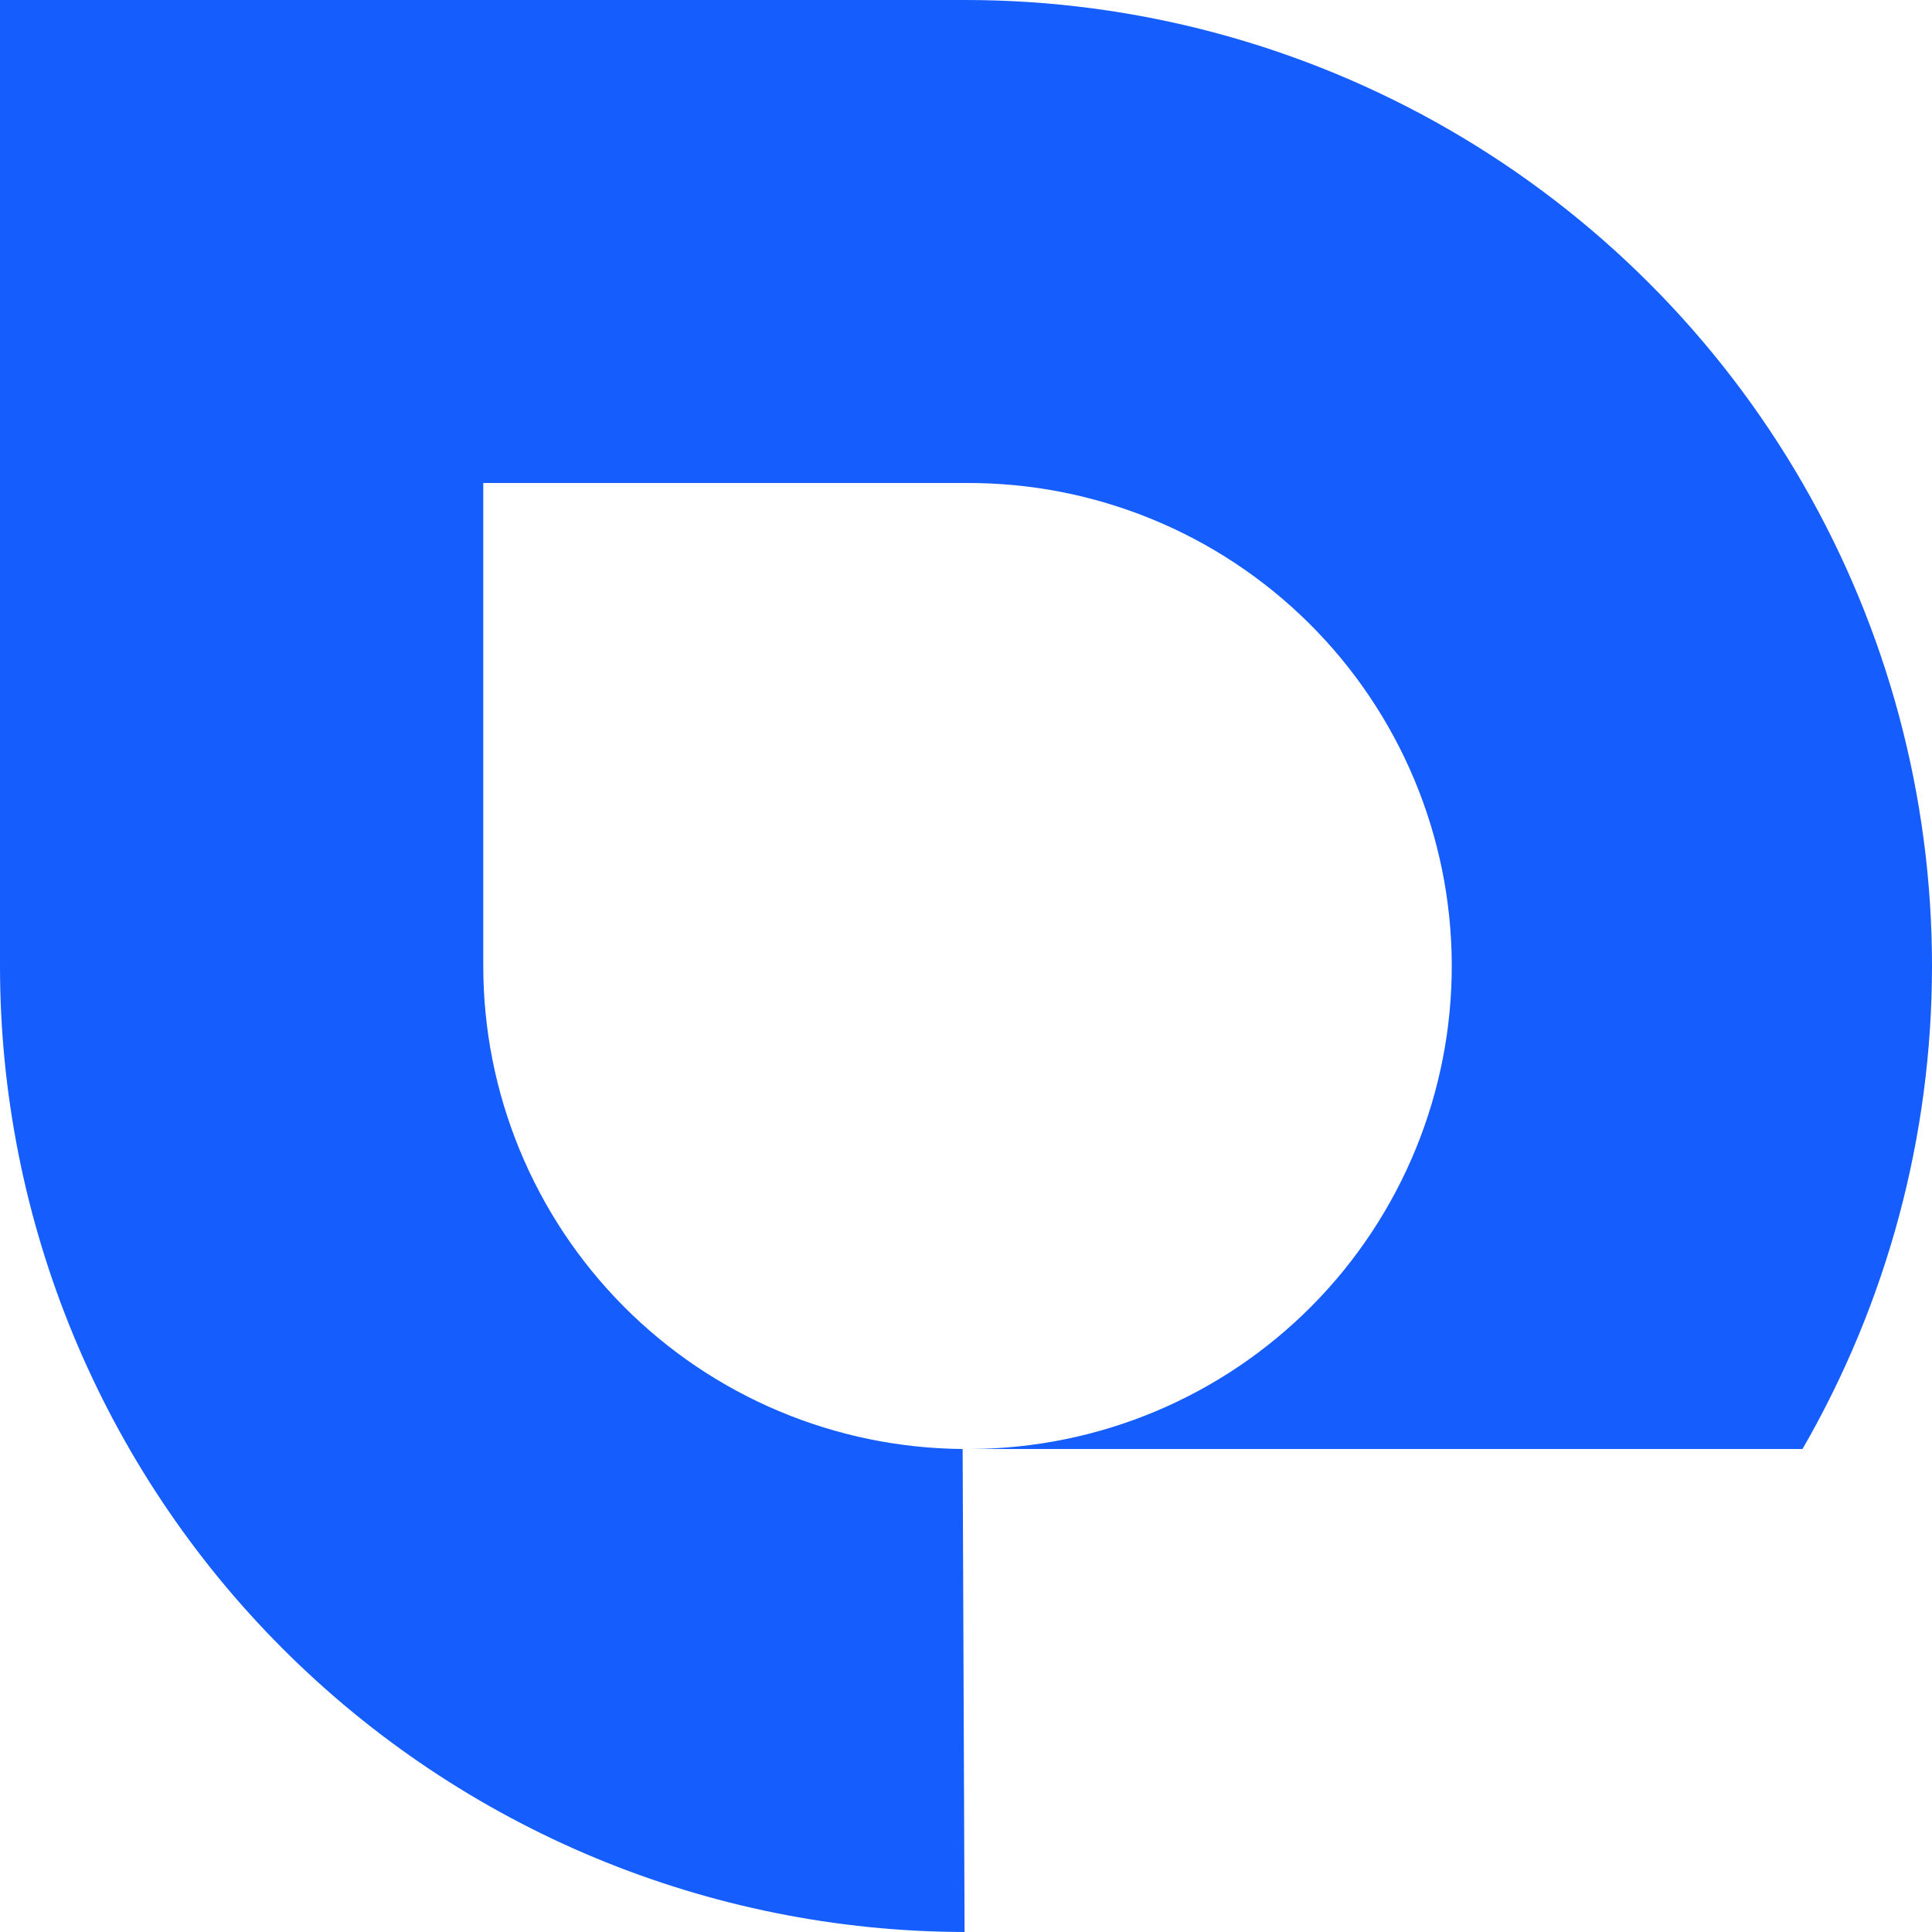
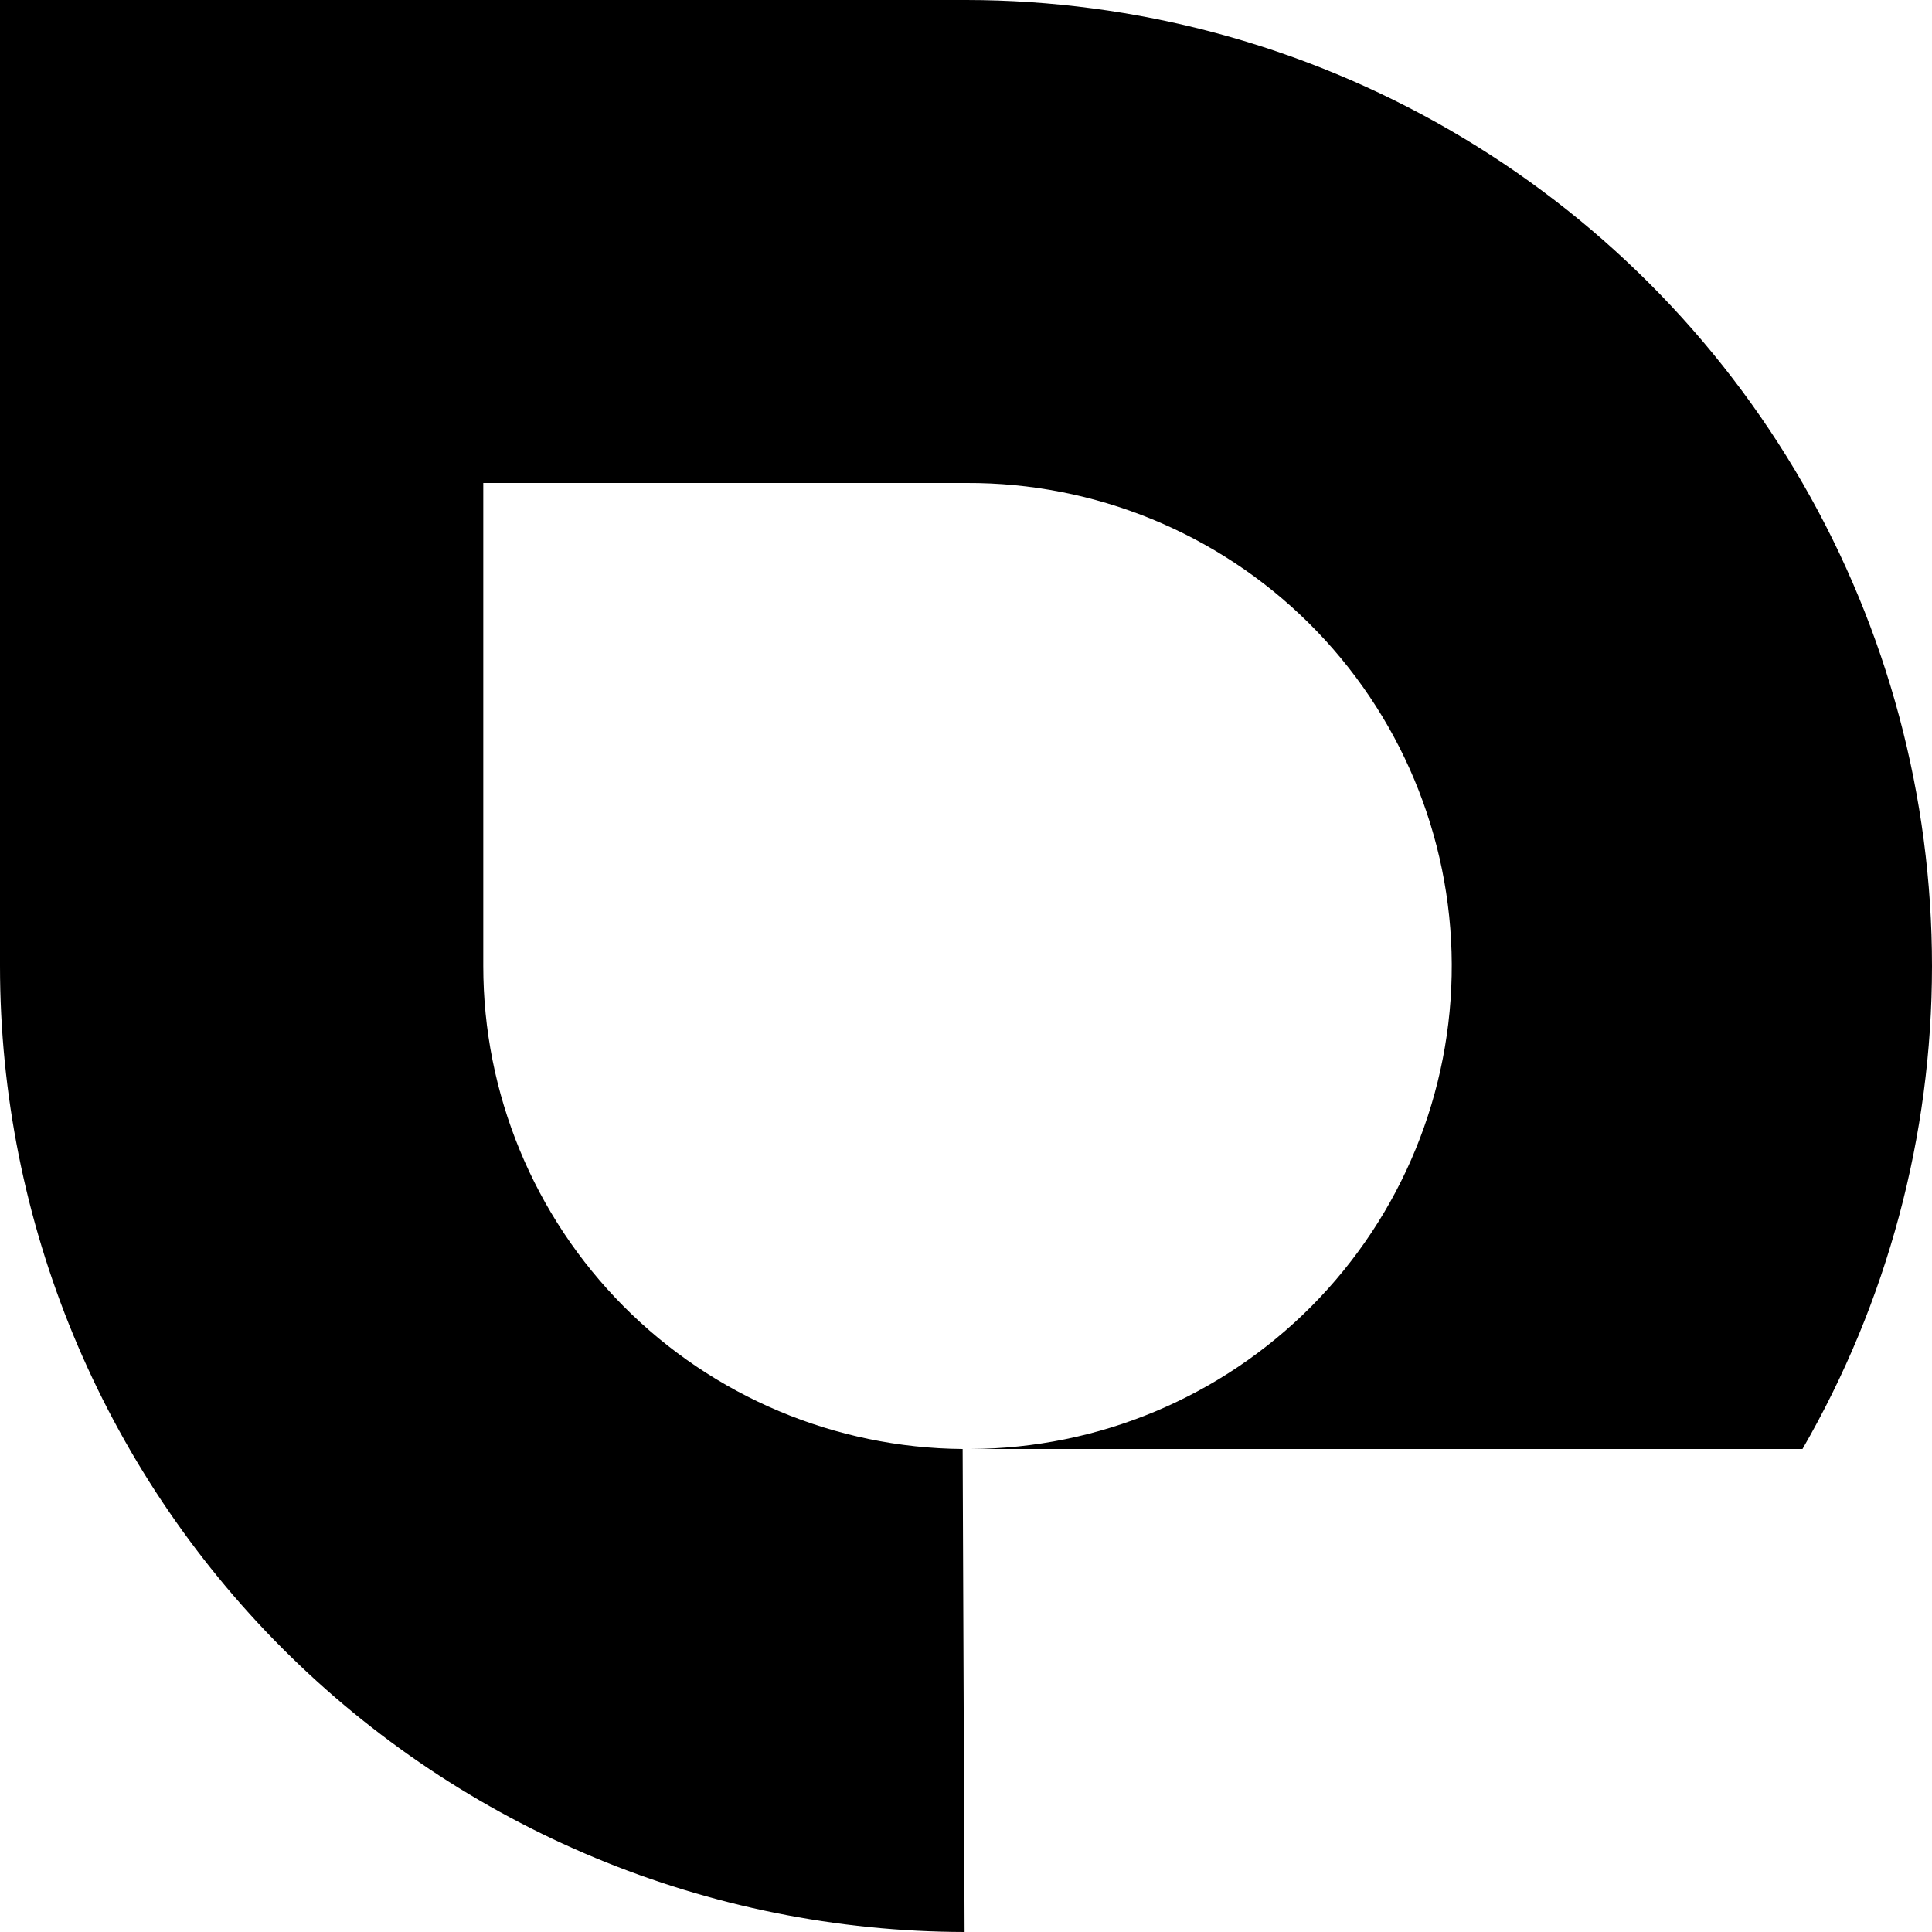
<svg xmlns="http://www.w3.org/2000/svg" width="150" height="150" viewBox="0 0 150 150" fill="none">
-   <path d="M48.403 101.41C55.374 108.434 64.84 112.42 74.739 112.5L74.89 150C55.014 149.96 35.966 142.041 21.926 127.98C7.885 113.919 -4.03957e-05 94.865 0 75V0H75.041C88.207 0.015 101.137 3.491 112.533 10.079C123.929 16.668 133.391 26.137 139.967 37.536C146.544 48.935 150.004 61.862 150 75.021C149.996 88.179 146.529 101.105 139.946 112.5H75.344C85.295 112.46 94.823 108.471 101.831 101.41C108.839 94.349 112.754 84.794 112.714 74.849C112.673 64.903 108.682 55.381 101.617 48.377C94.552 41.372 84.993 37.46 75.041 37.5H37.521V75C37.52 84.893 41.432 94.386 48.403 101.41Z" fill="#155DFC" />
+   <path d="M48.403 101.41C55.374 108.434 64.84 112.42 74.739 112.5L74.89 150C55.014 149.96 35.966 142.041 21.926 127.98C7.885 113.919 -4.03957e-05 94.865 0 75V0H75.041C88.207 0.015 101.137 3.491 112.533 10.079C123.929 16.668 133.391 26.137 139.967 37.536C146.544 48.935 150.004 61.862 150 75.021C149.996 88.179 146.529 101.105 139.946 112.5H75.344C85.295 112.46 94.823 108.471 101.831 101.41C108.839 94.349 112.754 84.794 112.714 74.849C112.673 64.903 108.682 55.381 101.617 48.377C94.552 41.372 84.993 37.46 75.041 37.5H37.521V75C37.52 84.893 41.432 94.386 48.403 101.41Z" fill="currentColor" />
</svg>
